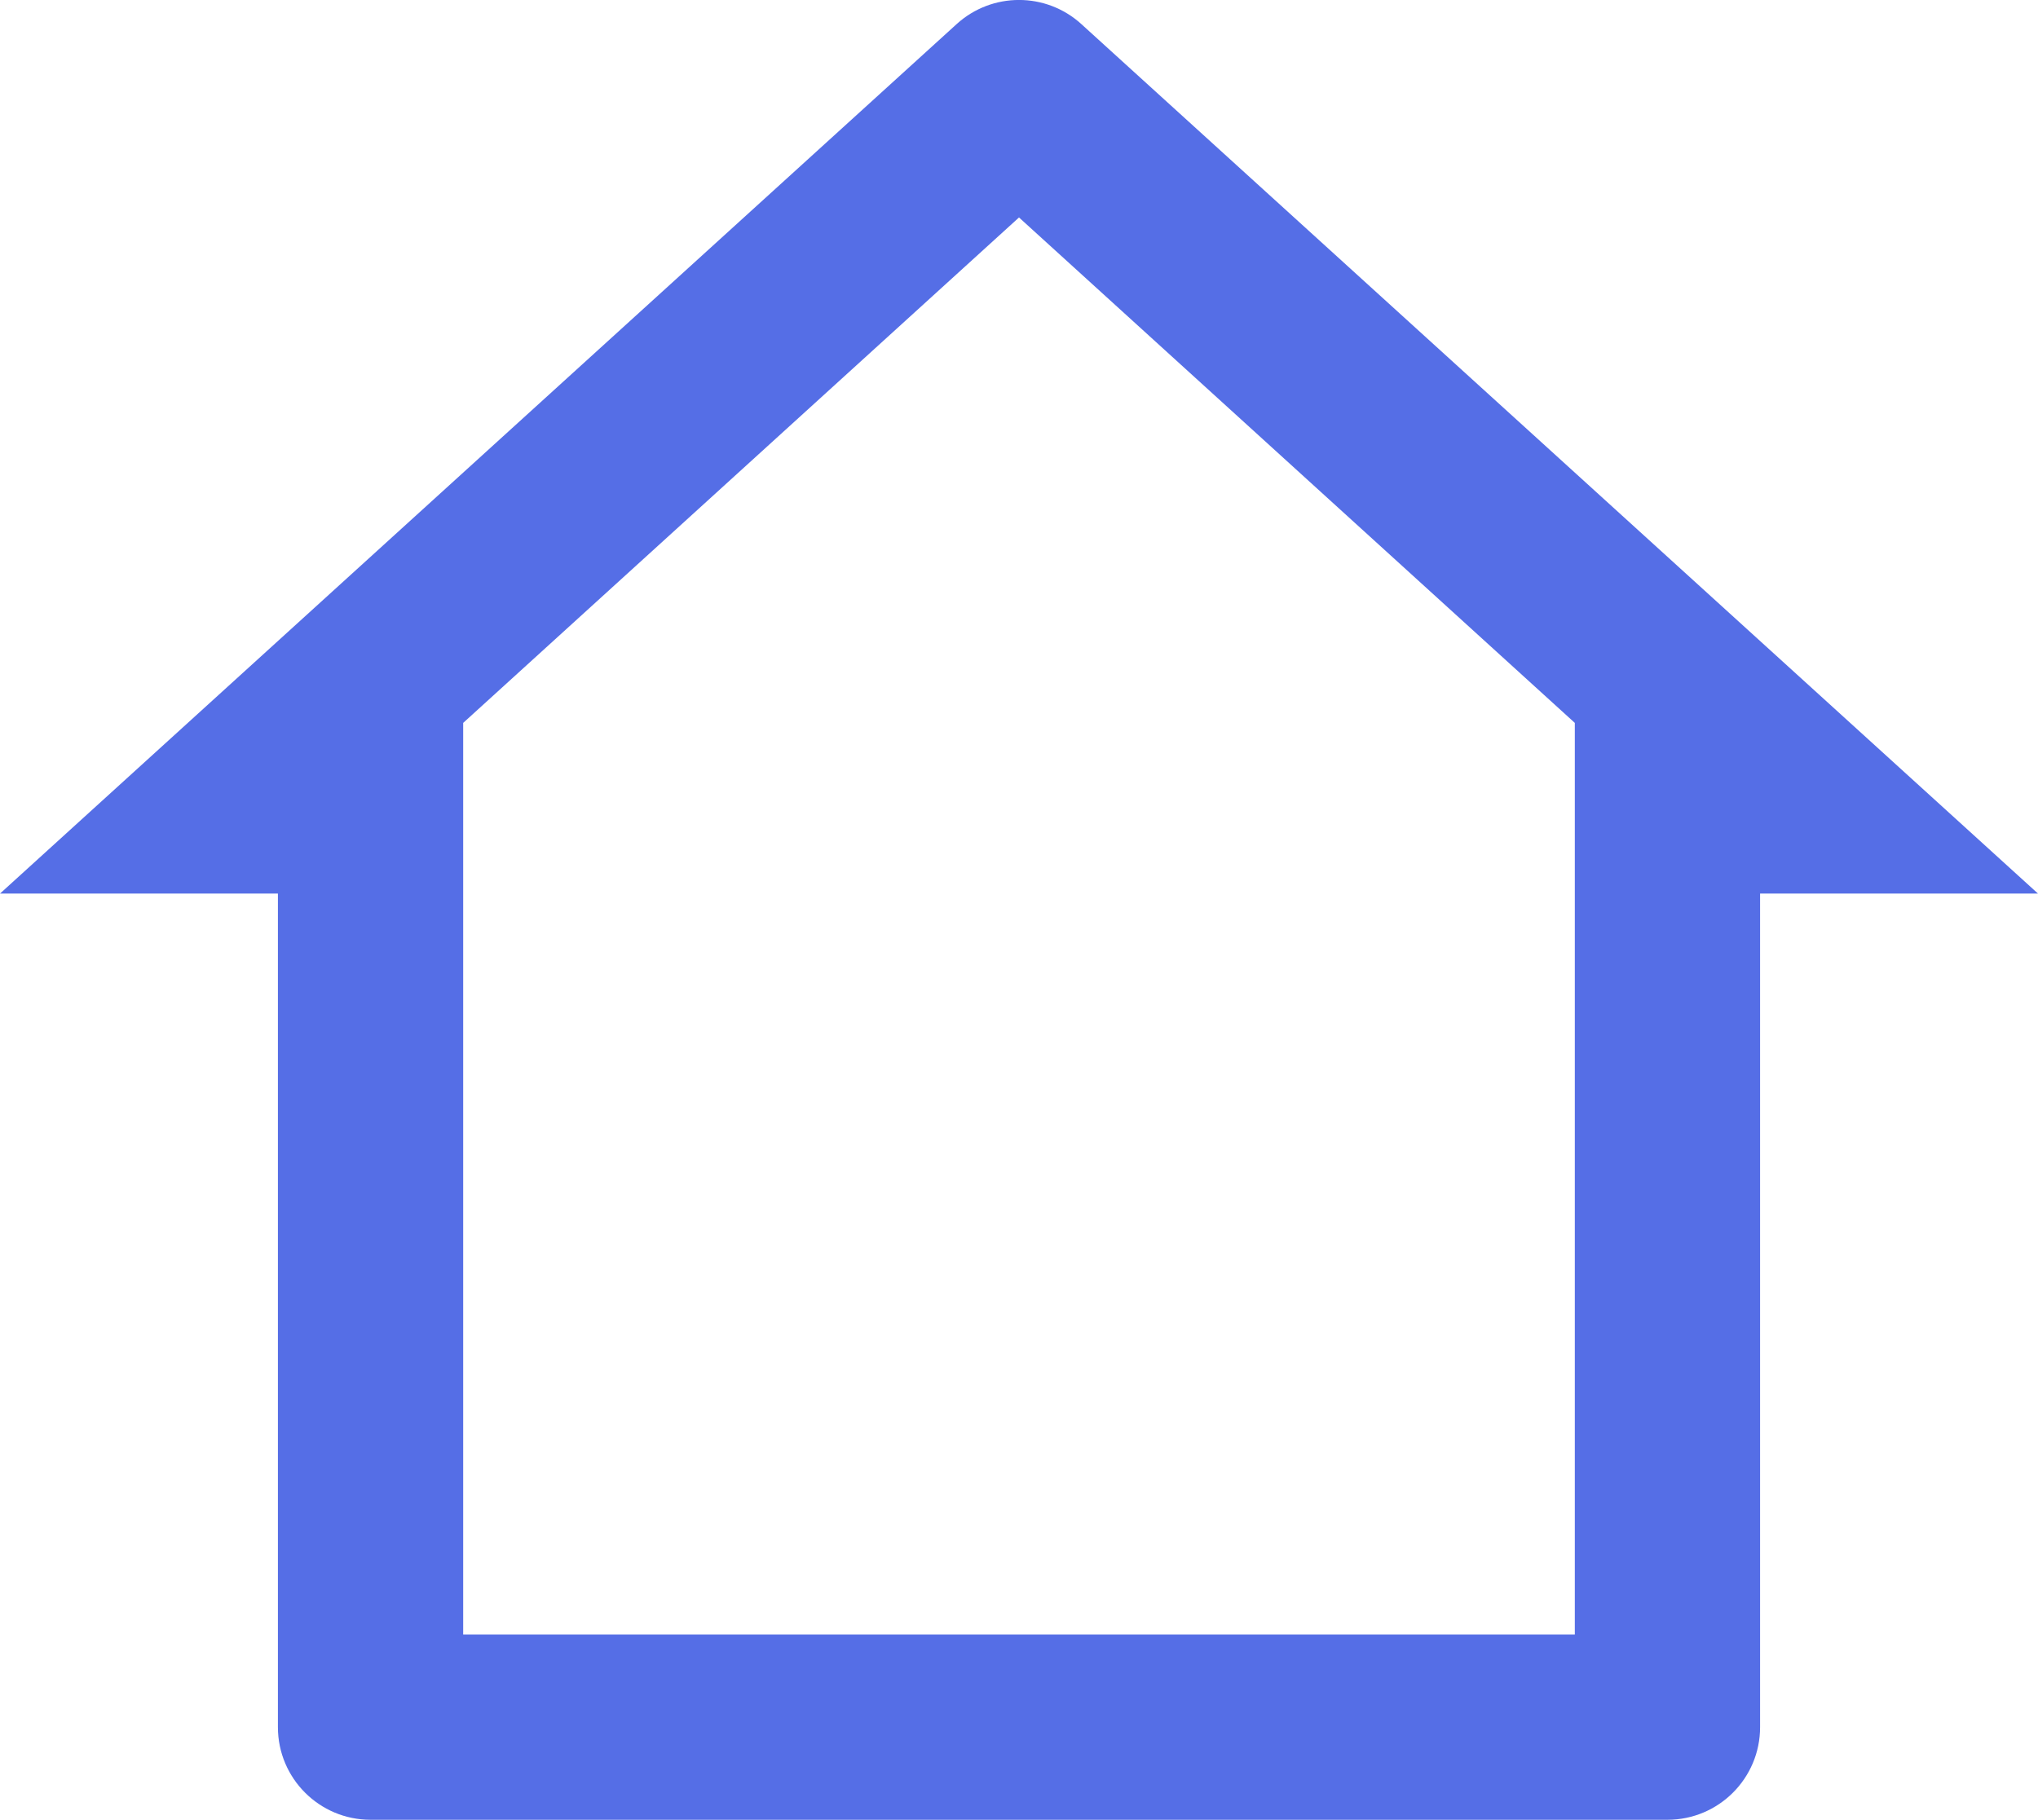
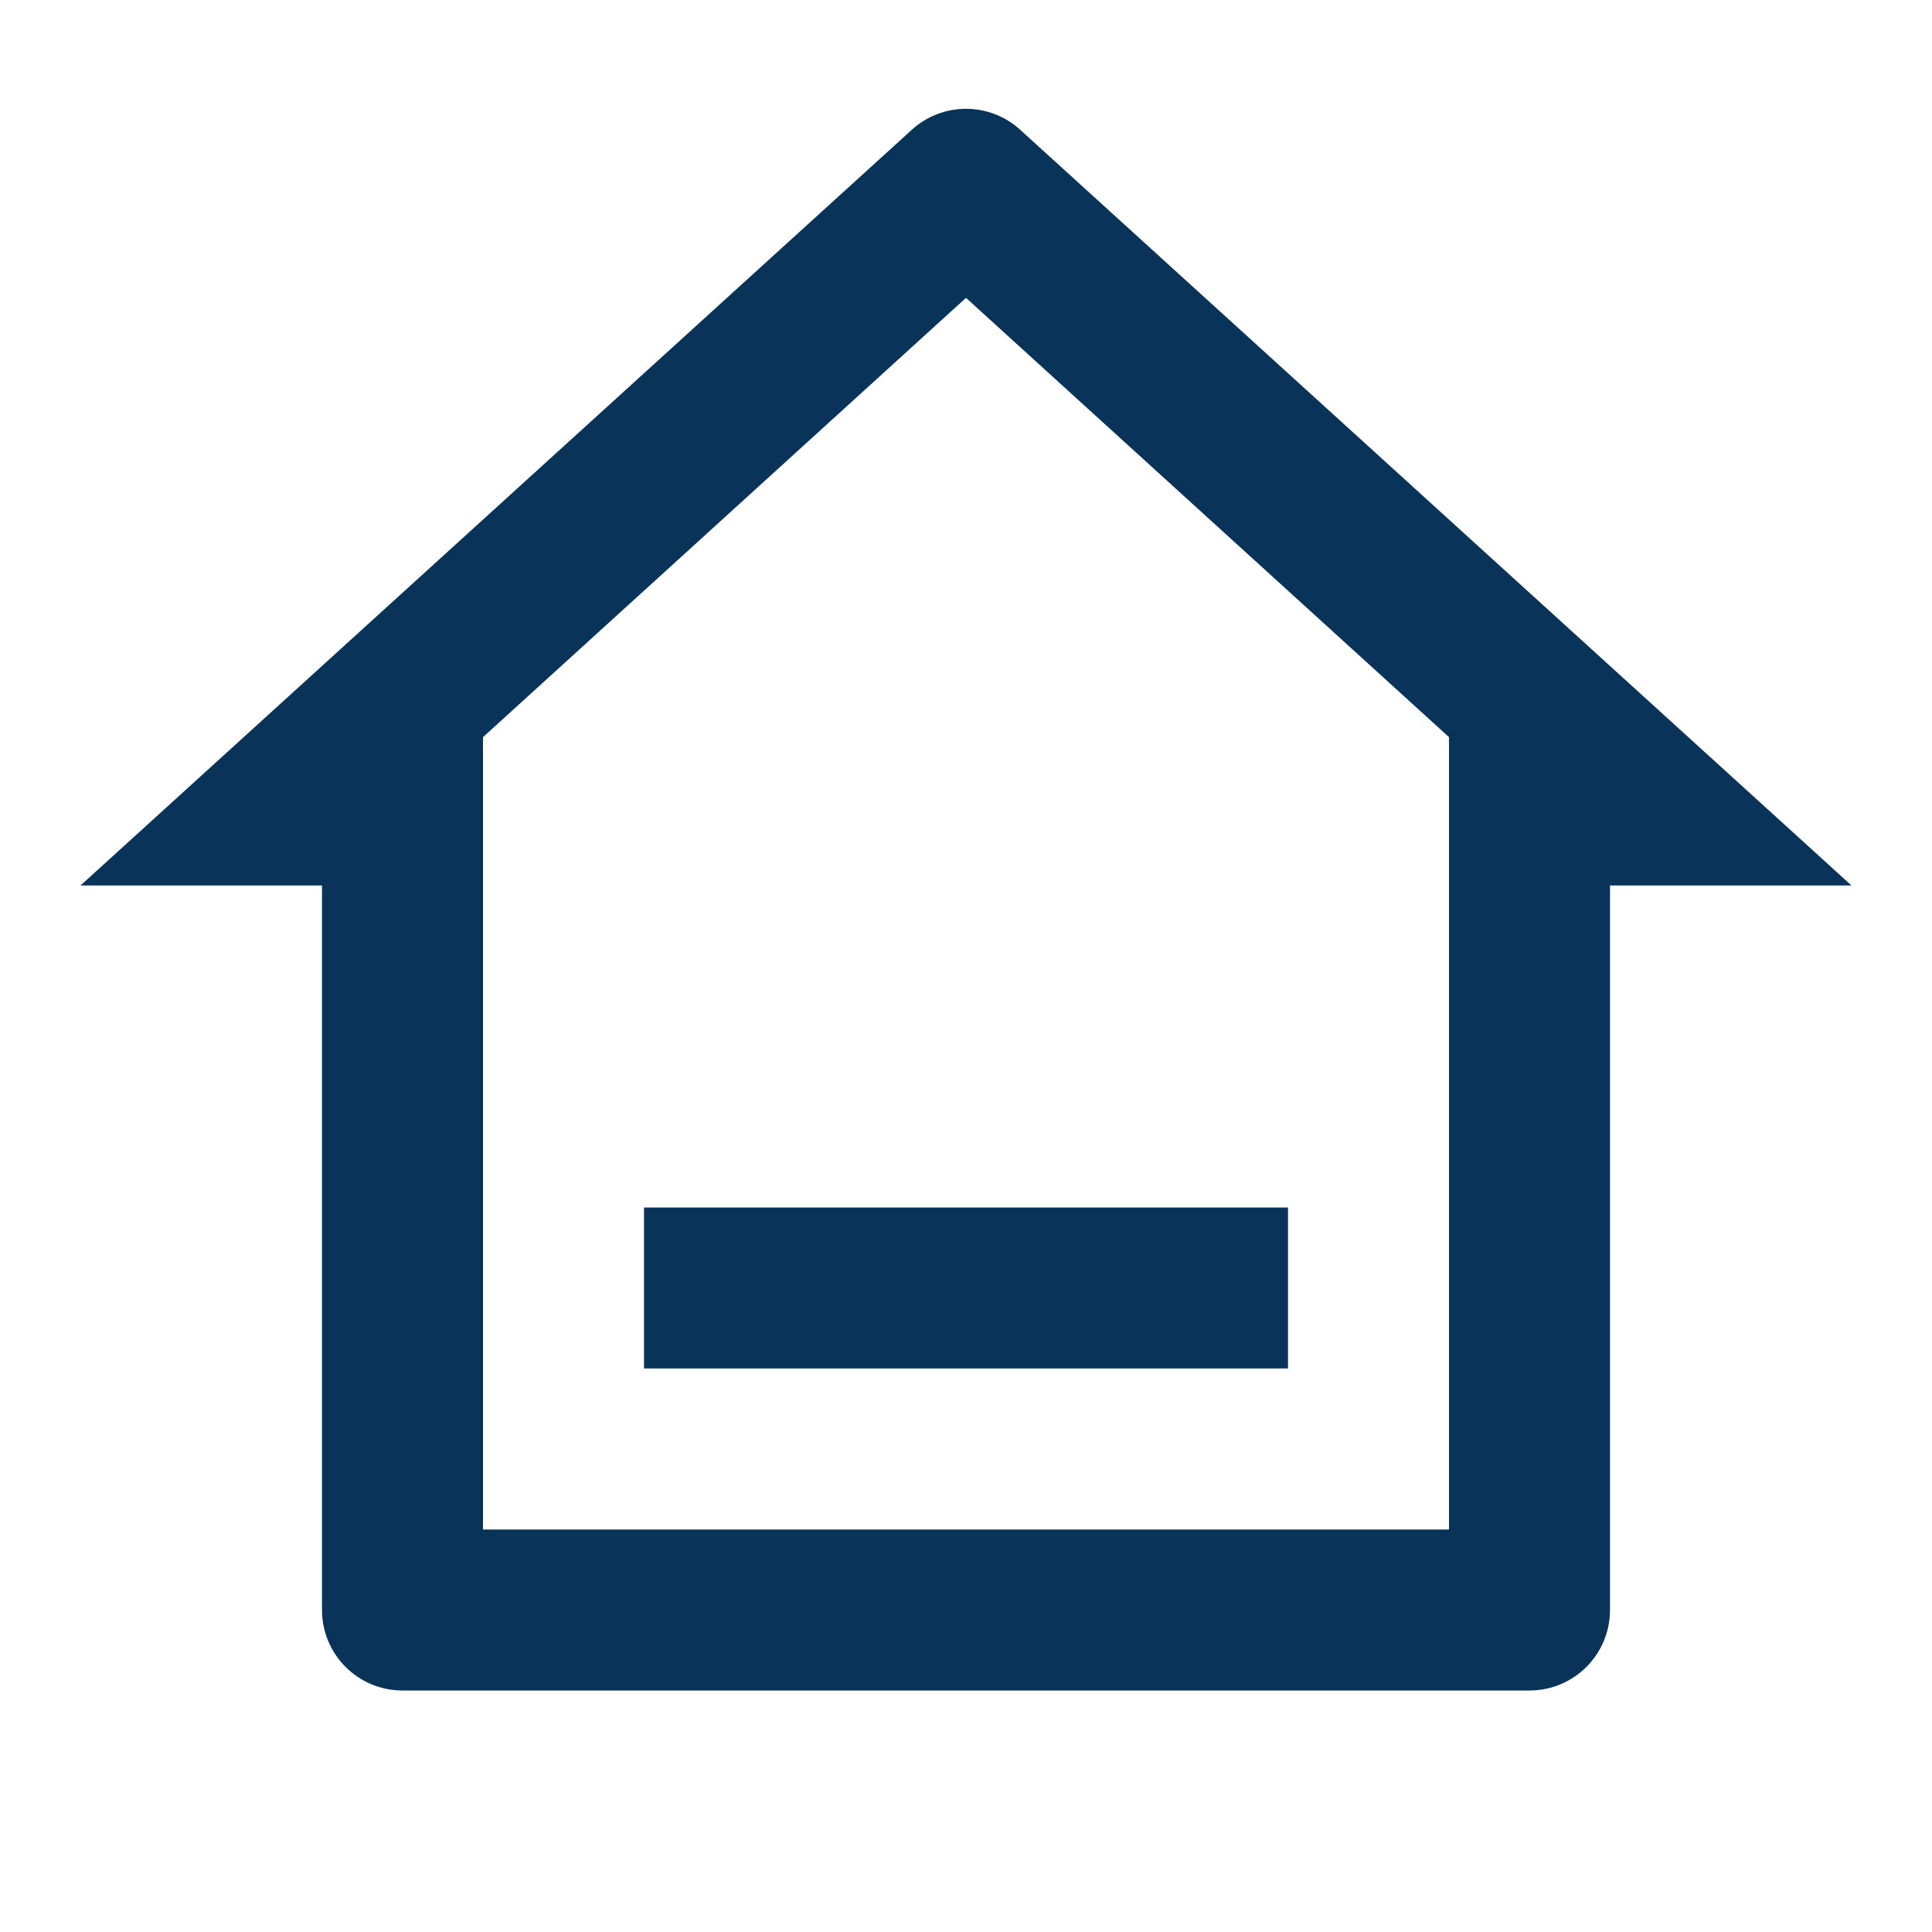
- <svg xmlns="http://www.w3.org/2000/svg" width="22" height="19.648" viewBox="0 0 22 19.648">
-   <path id="Path_19749" data-name="Path 19749" d="M19,21H5a1,1,0,0,1-1-1V11H1L11.327,1.612a1,1,0,0,1,1.346,0L23,11H20v9A1,1,0,0,1,19,21ZM6,19H18V9.157L12,3.7,6,9.157Z" transform="translate(-1 -1.352)" fill="#556ee6" />
+ <svg xmlns="http://www.w3.org/2000/svg" id="Group_20706" data-name="Group 20706" width="24" height="24" viewBox="0 0 24 24">
+   <path id="Path_33537" data-name="Path 33537" d="M0,0H24V24H0Z" fill="none" />
+   <path id="Path_33538" data-name="Path 33538" d="M19,21H5a1,1,0,0,1-1-1V11H1L11.327,1.612a1,1,0,0,1,1.346,0L23,11H20v9A1,1,0,0,1,19,21ZM6,19H18V9.157L12,3.7,6,9.157Zm2-4h8v2H8Z" fill="#093358" />
</svg>
